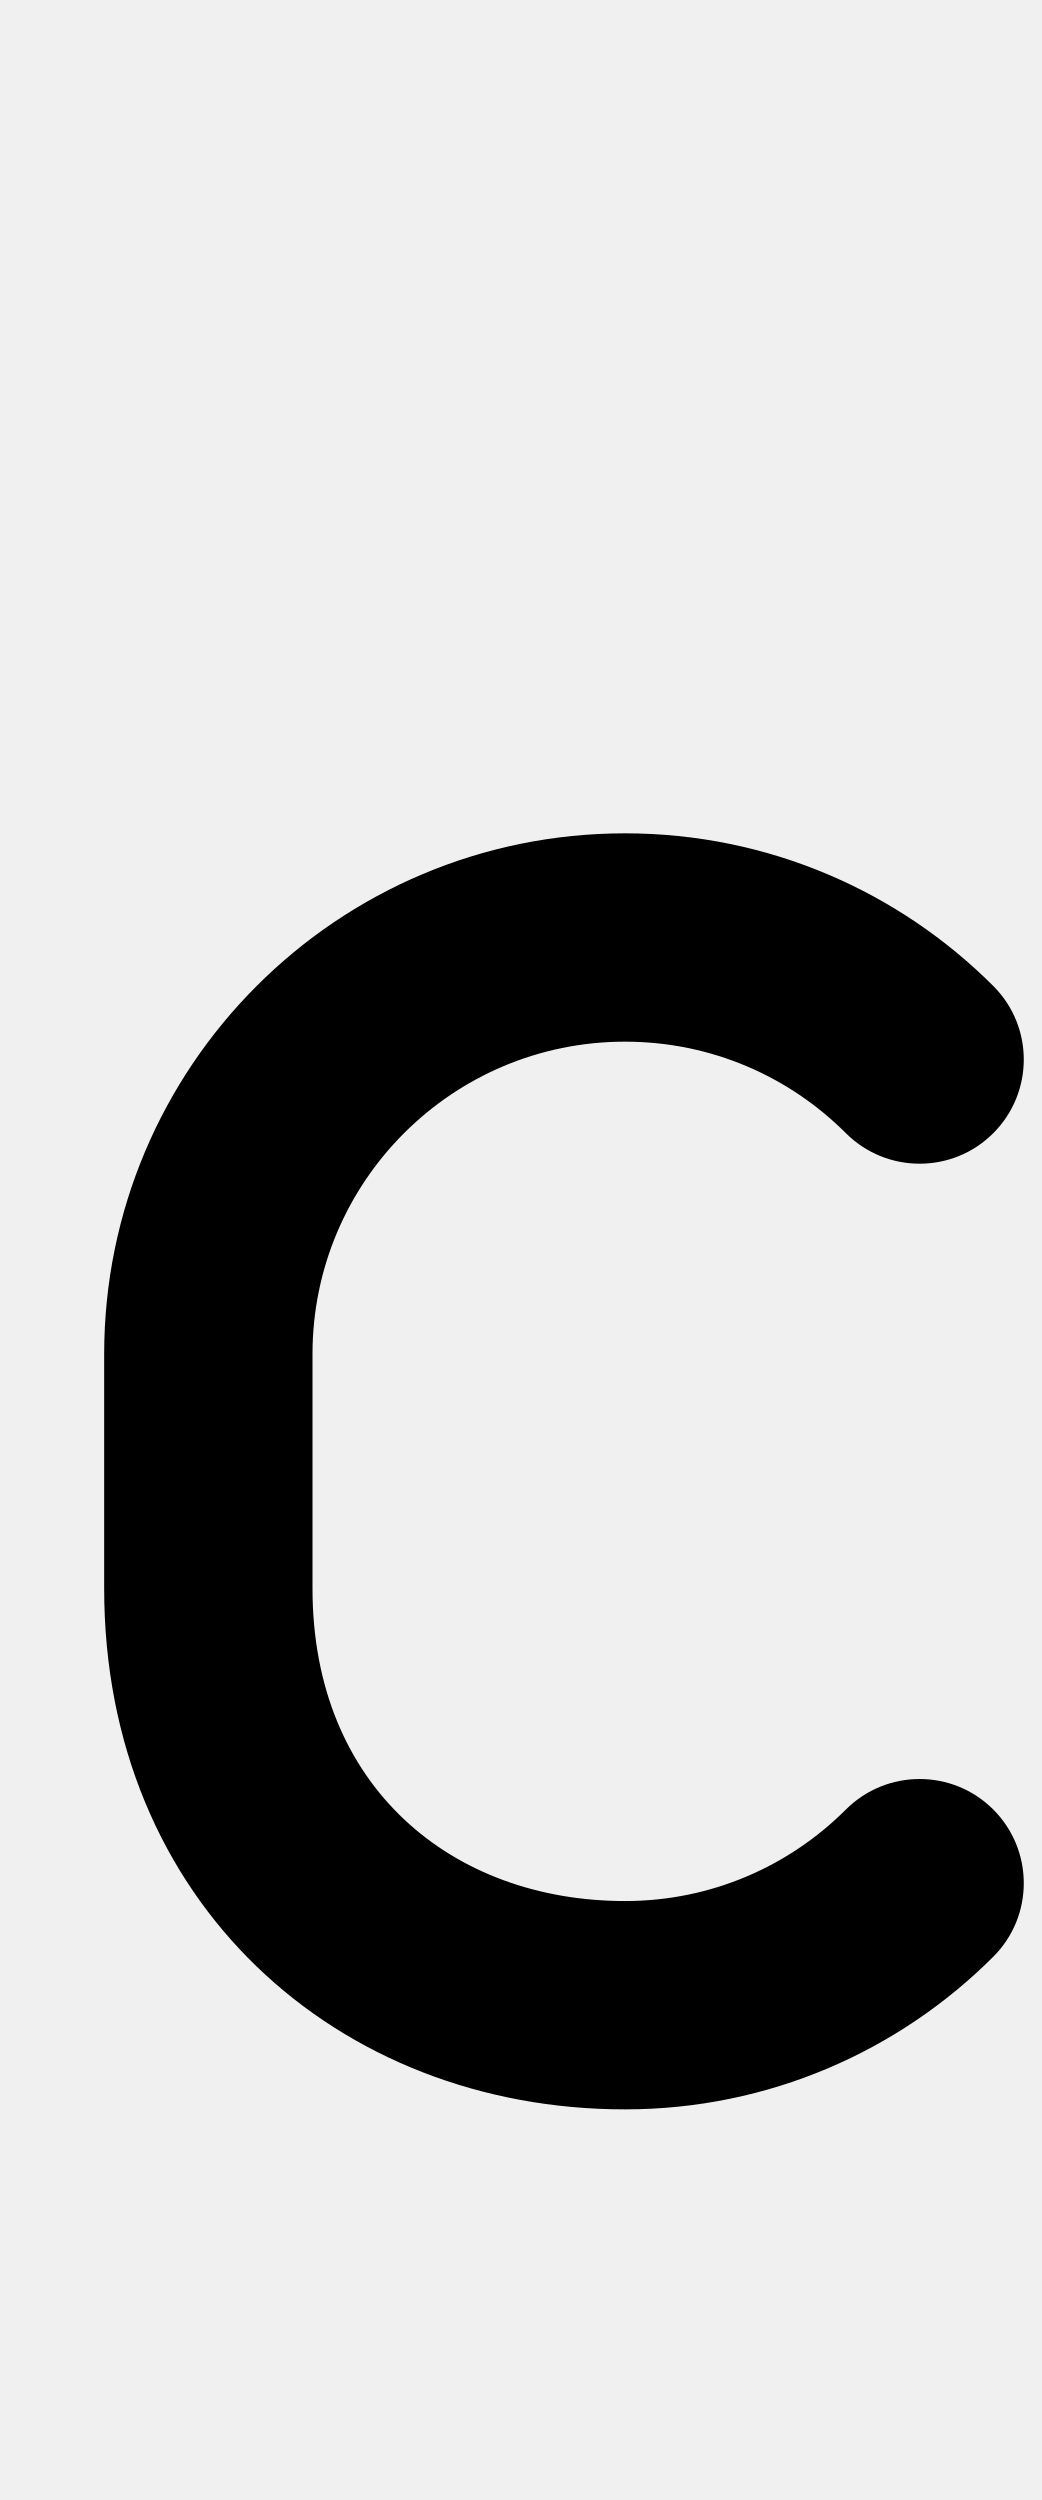
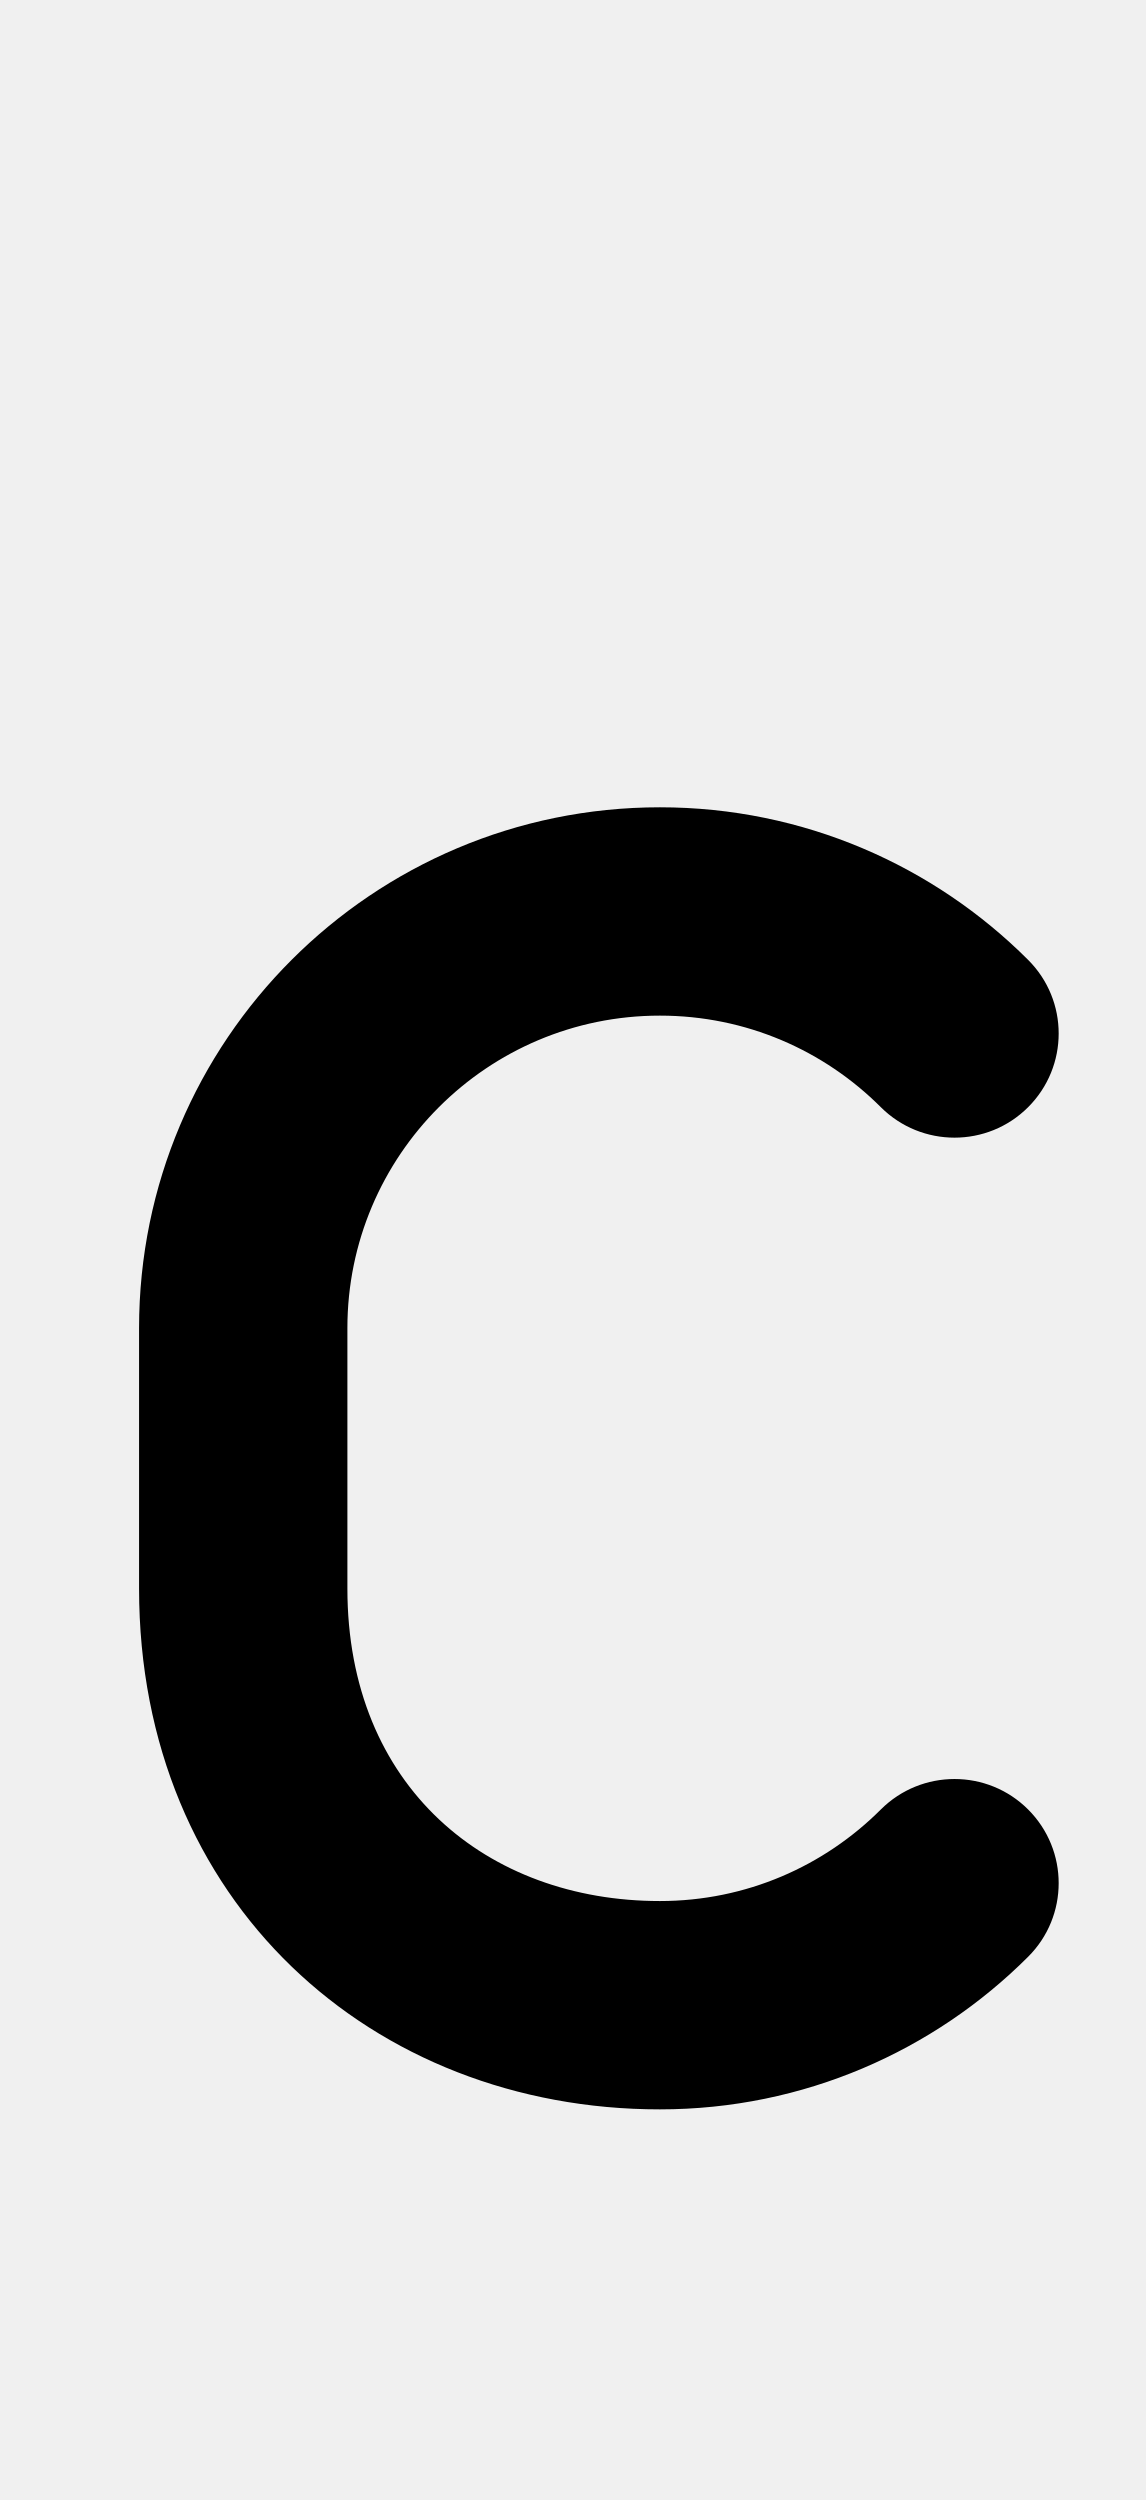
- <svg xmlns="http://www.w3.org/2000/svg" width="10" height="24" viewBox="0 0 10 24" fill="none">
-   <g clip-path="url(#clip0_532_92)">
-     <path d="M1 15.25V13C1 10.239 3.239 8 6 8C7.38 8 8.631 8.561 9.535 9.465C9.926 9.855 9.926 10.488 9.535 10.879C9.145 11.269 8.512 11.269 8.121 10.879C7.577 10.335 6.829 10 6 10C4.343 10 3 11.343 3 13V15.25C3 17.157 4.343 18.25 6 18.25C6.829 18.25 7.577 17.915 8.121 17.371C8.512 16.981 9.145 16.981 9.535 17.371C9.926 17.762 9.926 18.395 9.535 18.785C8.631 19.689 7.38 20.25 6 20.25C3.239 20.25 1 18.261 1 15.25Z" fill="black" />
-   </g>
-   <defs>
-     <clipPath id="clip0_532_92">
-       <rect width="9.83" height="24" fill="white" />
-     </clipPath>
-   </defs>
+ <svg xmlns="http://www.w3.org/2000/svg" width="11" height="24" viewBox="0 0 10.33 24" fill="none">
+   <path d="M1 15.25V12.75C1 9.989 3.239 7.75 6 7.75C7.38 7.75 8.631 8.311 9.535 9.215C9.926 9.605 9.926 10.238 9.535 10.629C9.145 11.019 8.512 11.019 8.121 10.629C7.577 10.085 6.829 9.75 6 9.75C4.343 9.75 3 11.093 3 12.75V15.25C3 17.157 4.343 18.25 6 18.25C6.829 18.25 7.577 17.915 8.121 17.371C8.512 16.981 9.145 16.981 9.535 17.371C9.926 17.762 9.926 18.395 9.535 18.785C8.631 19.689 7.38 20.25 6 20.25C3.239 20.25 1 18.261 1 15.25Z" fill="black" />
</svg>
